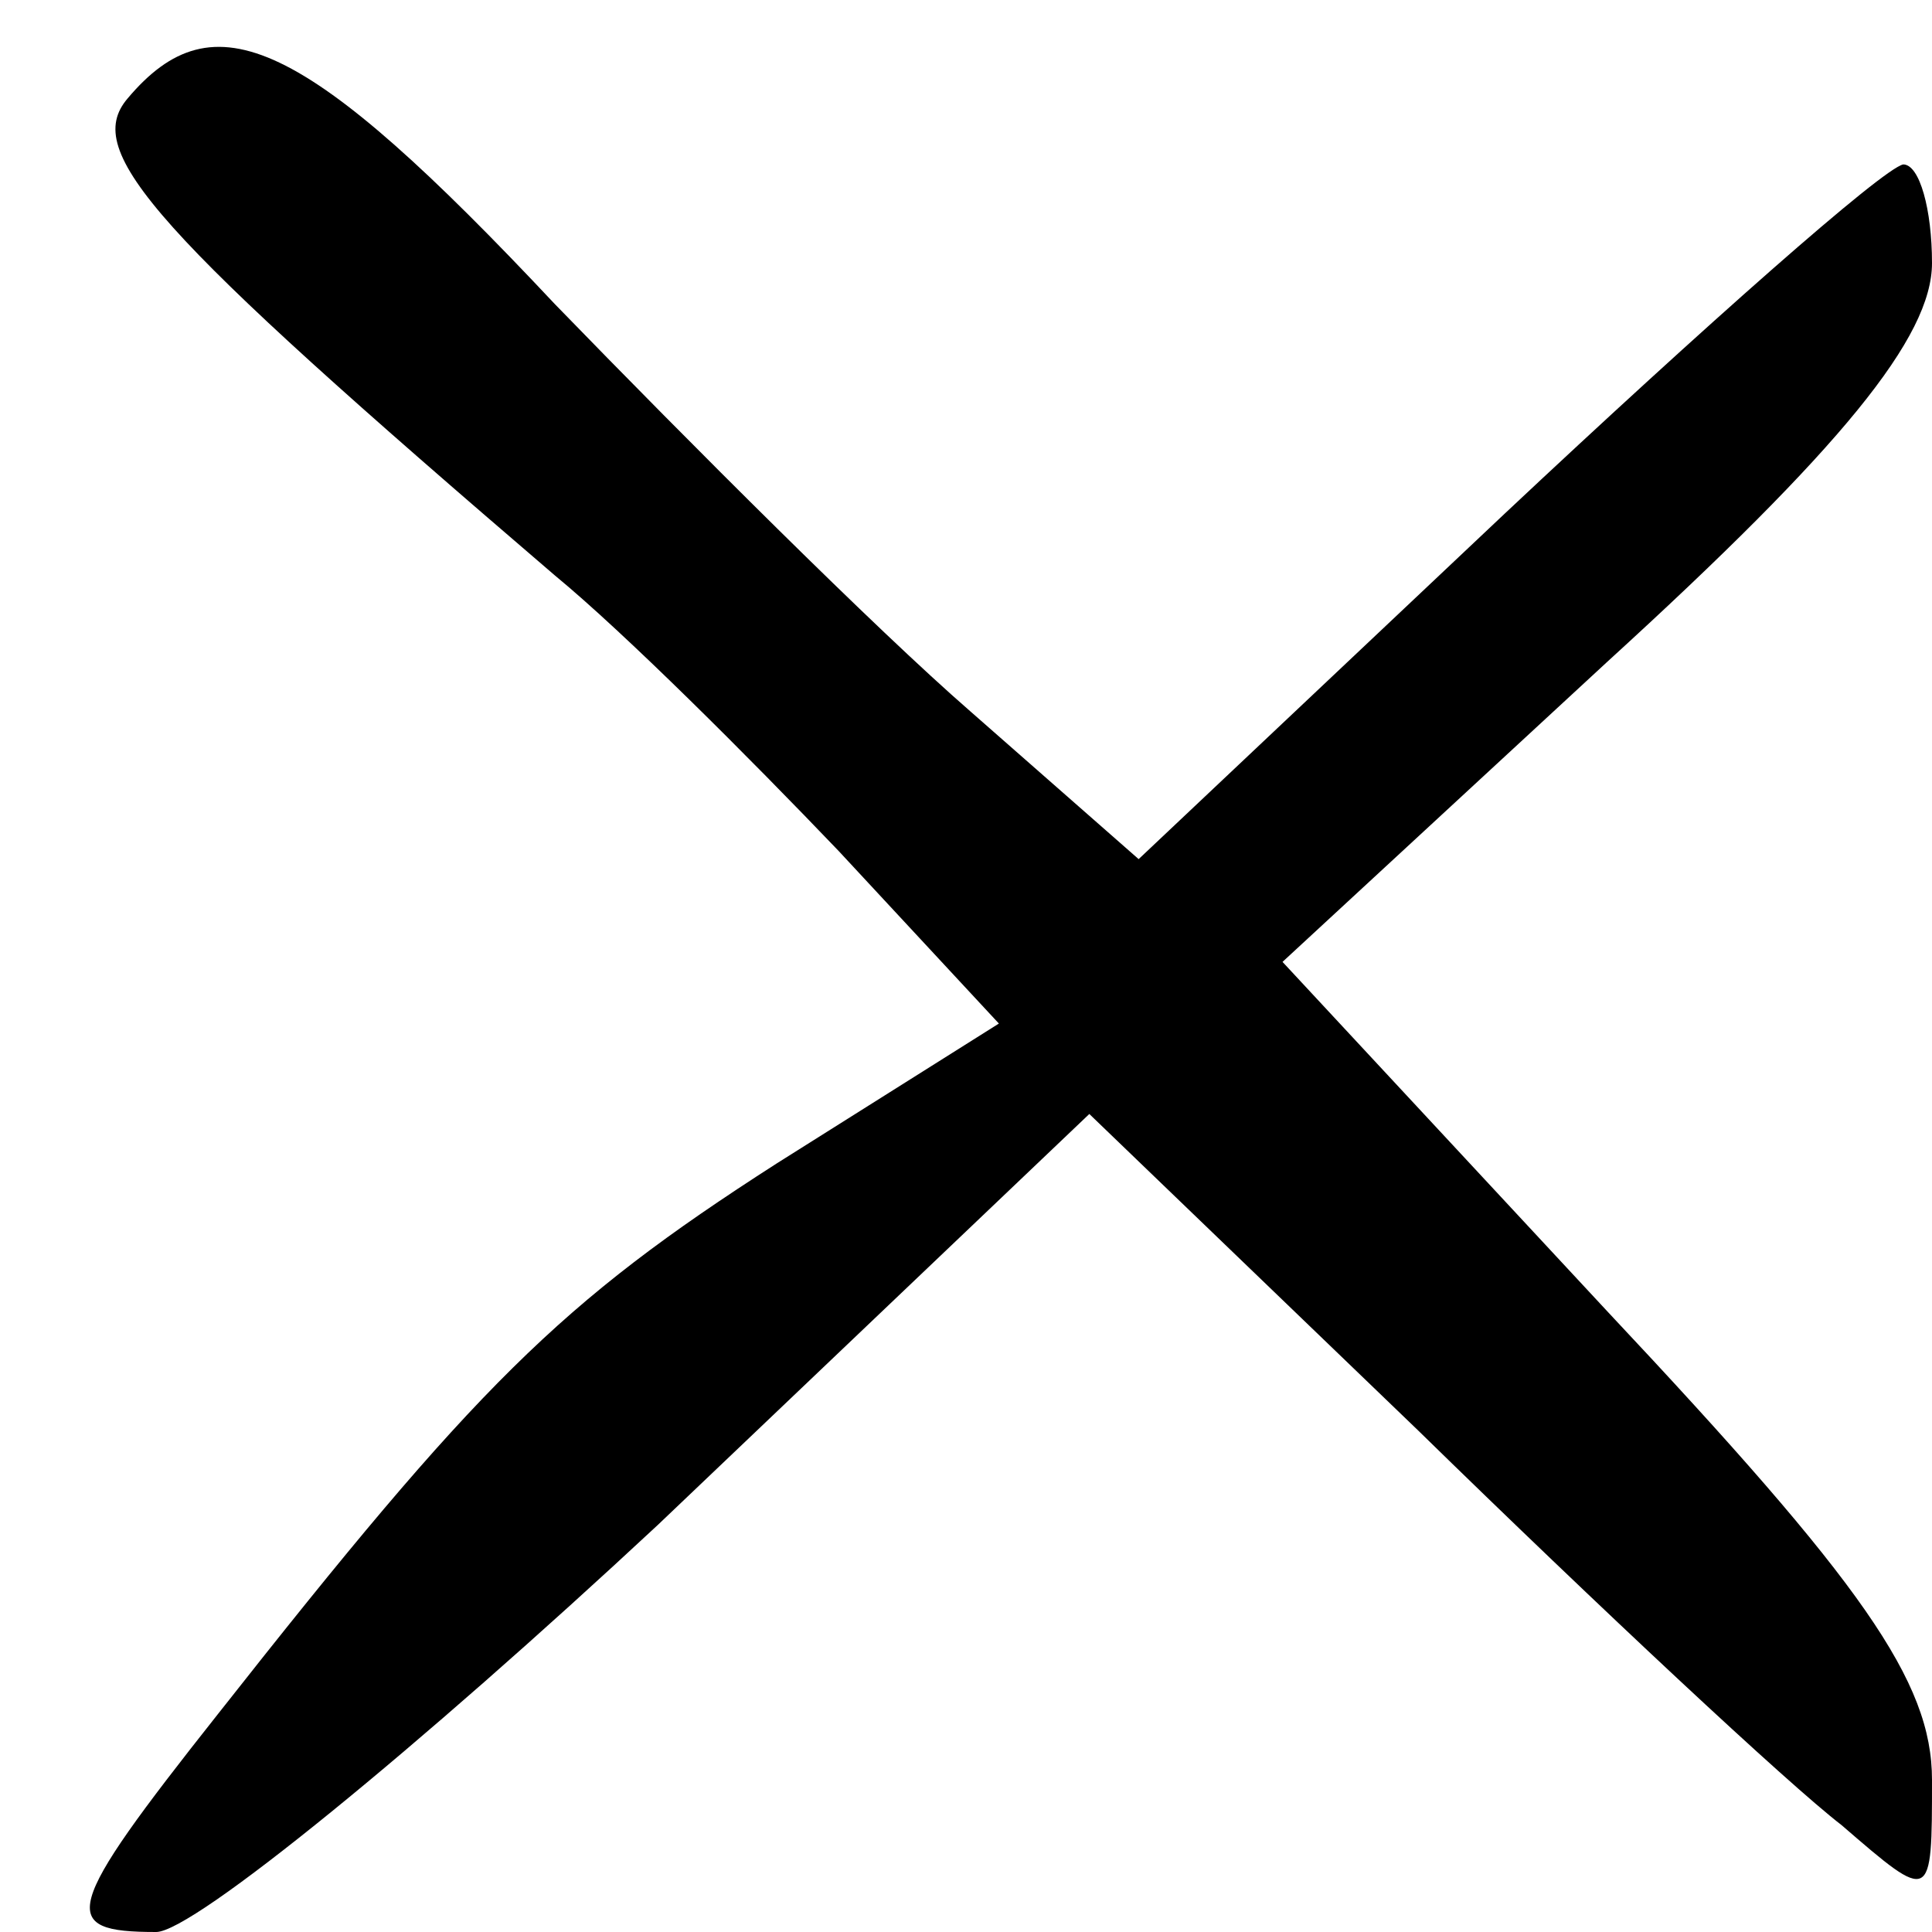
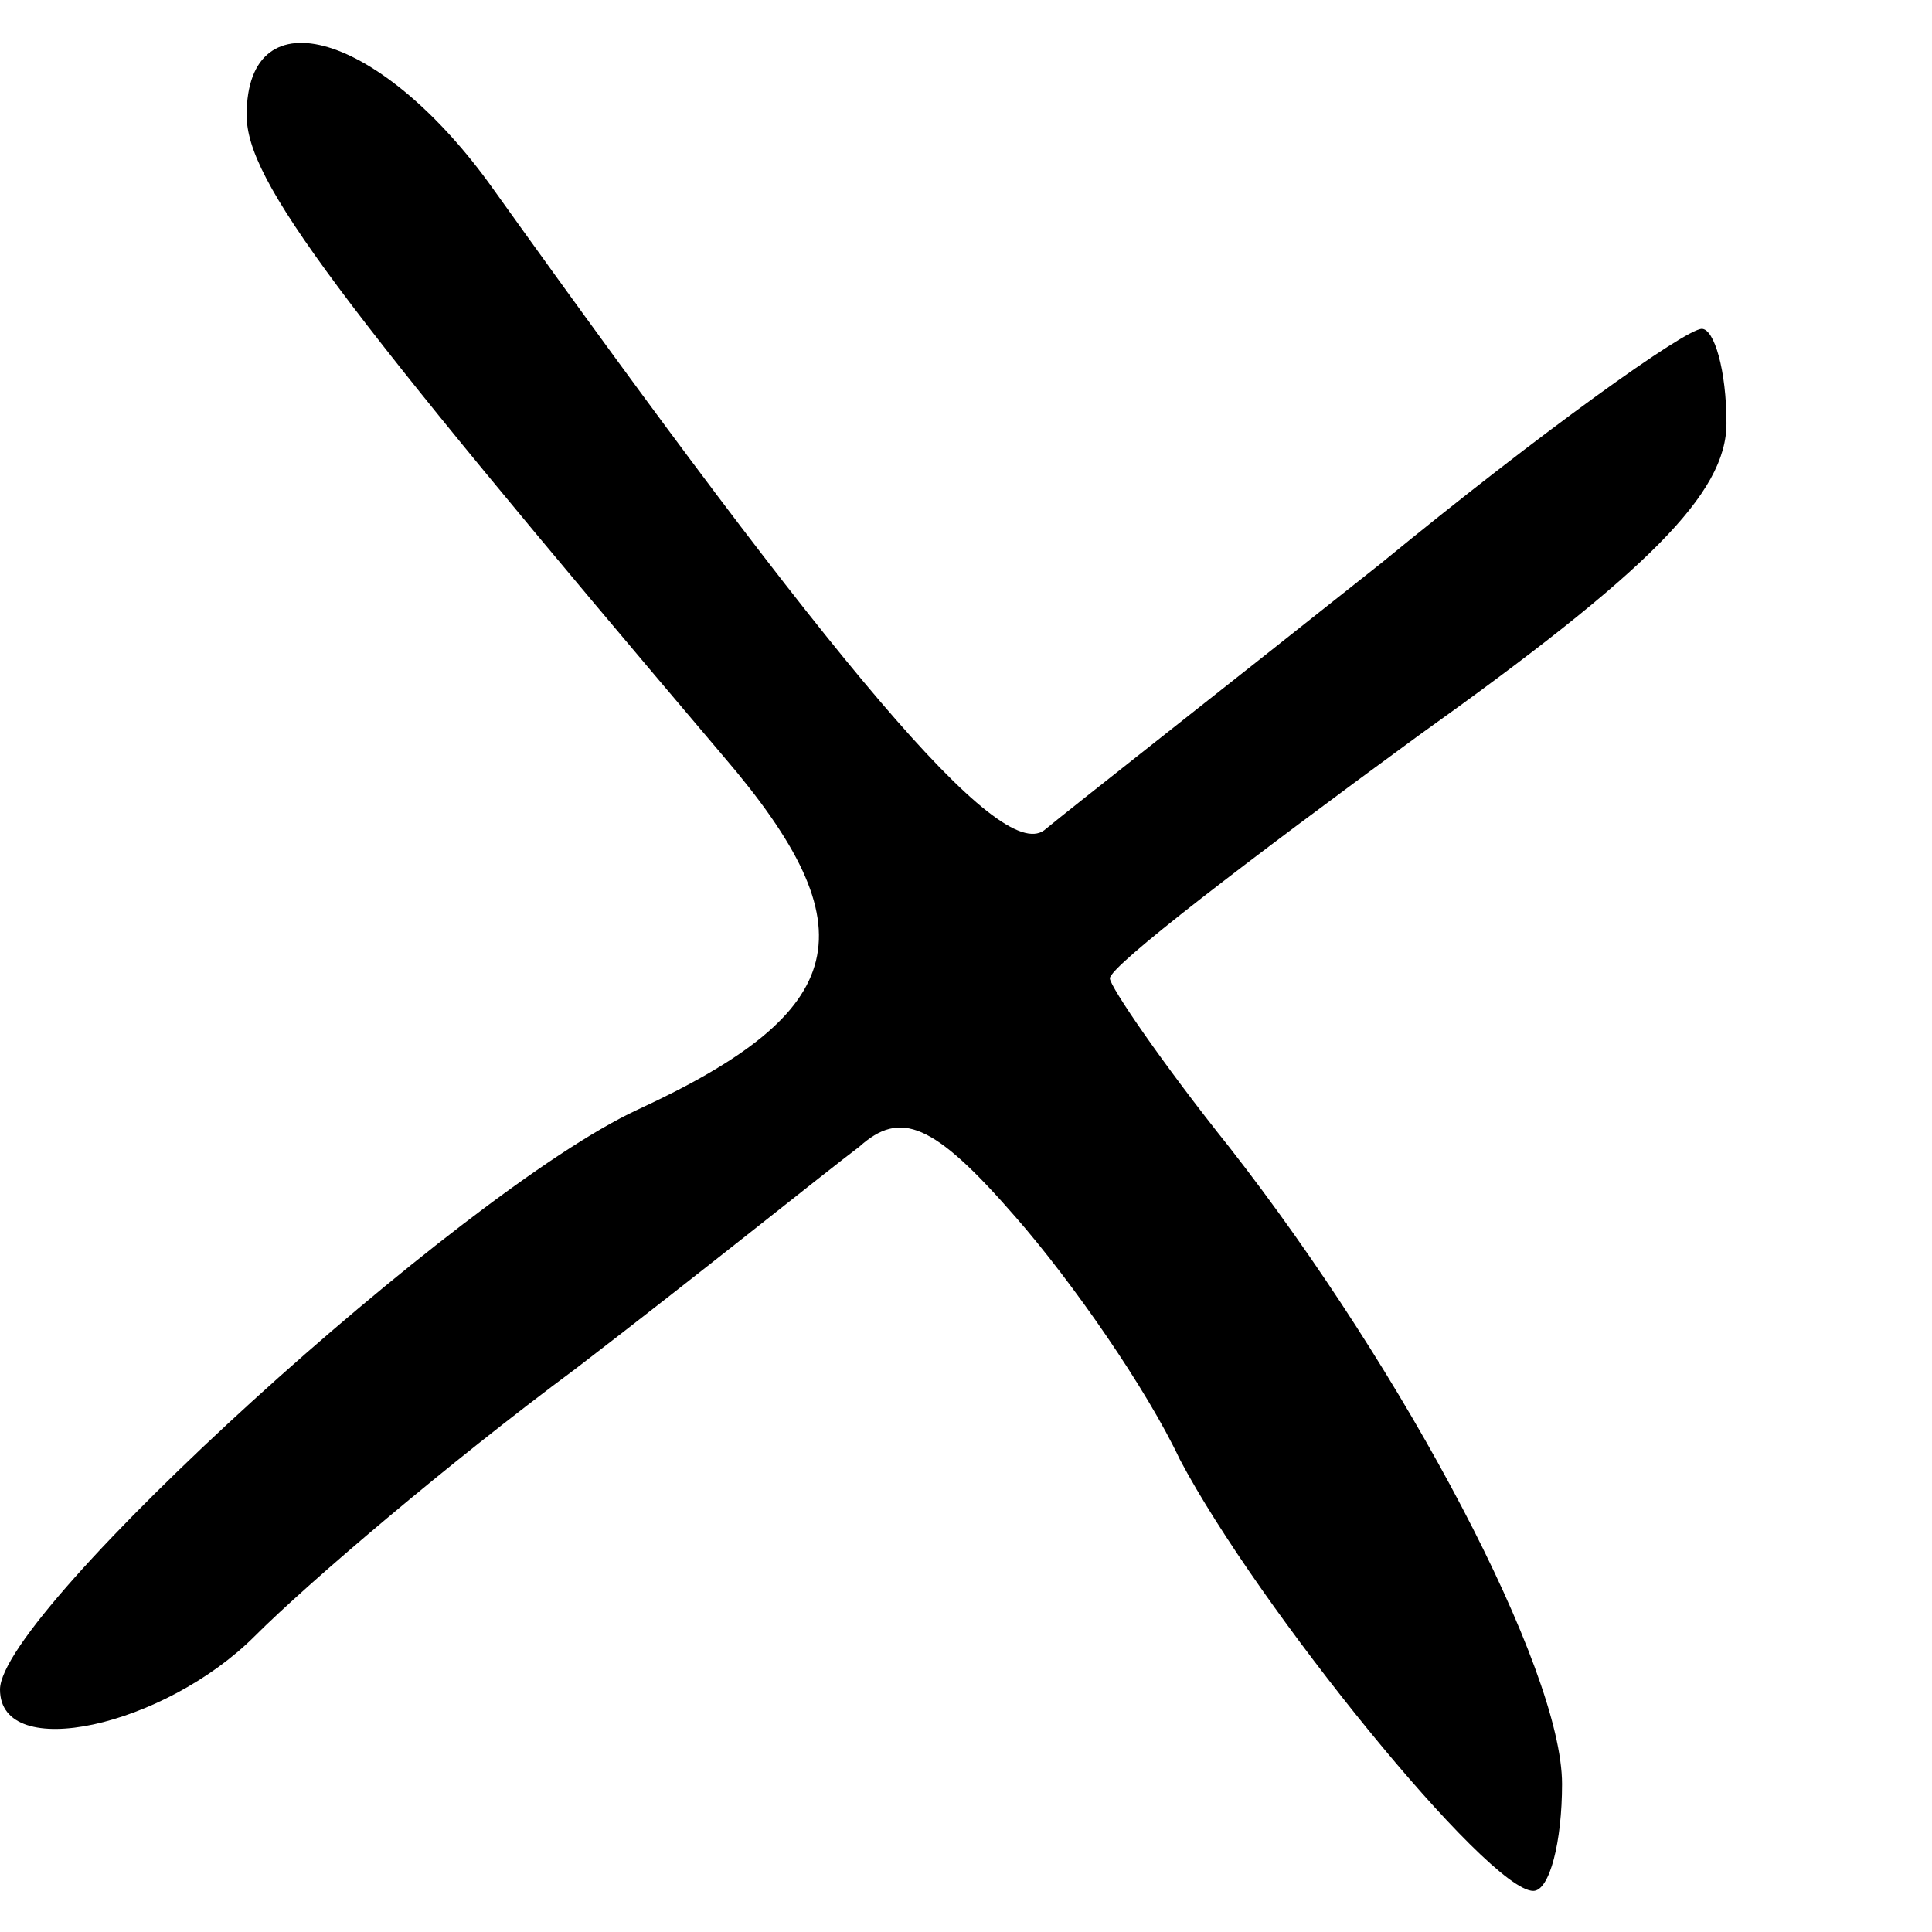
<svg xmlns="http://www.w3.org/2000/svg" version="1.0" width="47pt" height="47pt" viewBox="0 0 47 47" preserveAspectRatio="xMidYMid meet">
  <g transform="translate(0,47) scale(0.1,-0.1)" fill="#000000" stroke="none">
-     <path d="M31 446 c-11 -13 6 -32 104 -116 17 -14 47 -44 69 -67 l39 -42 -54 -34 c-53 -34 -73 -54 -136 -134 -38 -48 -39 -53 -15 -53 9 0 64 45 122 99 l105 100 80 -77 c44 -43 90 -86 103 -96 22 -19 22 -19 22 11 0 24 -17 48 -79 114 l-79 85 79 73 c57 52 79 79 79 97 0 13 -3 24 -7 24 -5 -1 -48 -39 -97 -85 l-89 -84 -41 36 c-23 20 -68 65 -101 99 -61 65 -83 75 -104 50z" />
+     <path d="M60 442 c0 -16 21 -44 116 -156 36 -42 31 -62 -21 -86 -43 -20 -155 -122 -155 -141 0 -18 40 -9 62 13 13 13 47 42 78 65 30 23 61 48 69 54 10 9 18 6 38 -17 14 -16 32 -42 40 -59 19 -36 75 -105 86 -105 4 0 7 12 7 26 0 28 -38 100 -81 155 -16 20 -29 39 -29 41 0 3 34 29 75 59 56 40 75 59 75 76 0 13 -3 23 -6 23 -4 0 -39 -25 -78 -57 -39 -31 -76 -60 -82 -65 -11 -8 -51 40 -134 156 -27 38 -60 48 -60 18z" />
  </g>
</svg>
